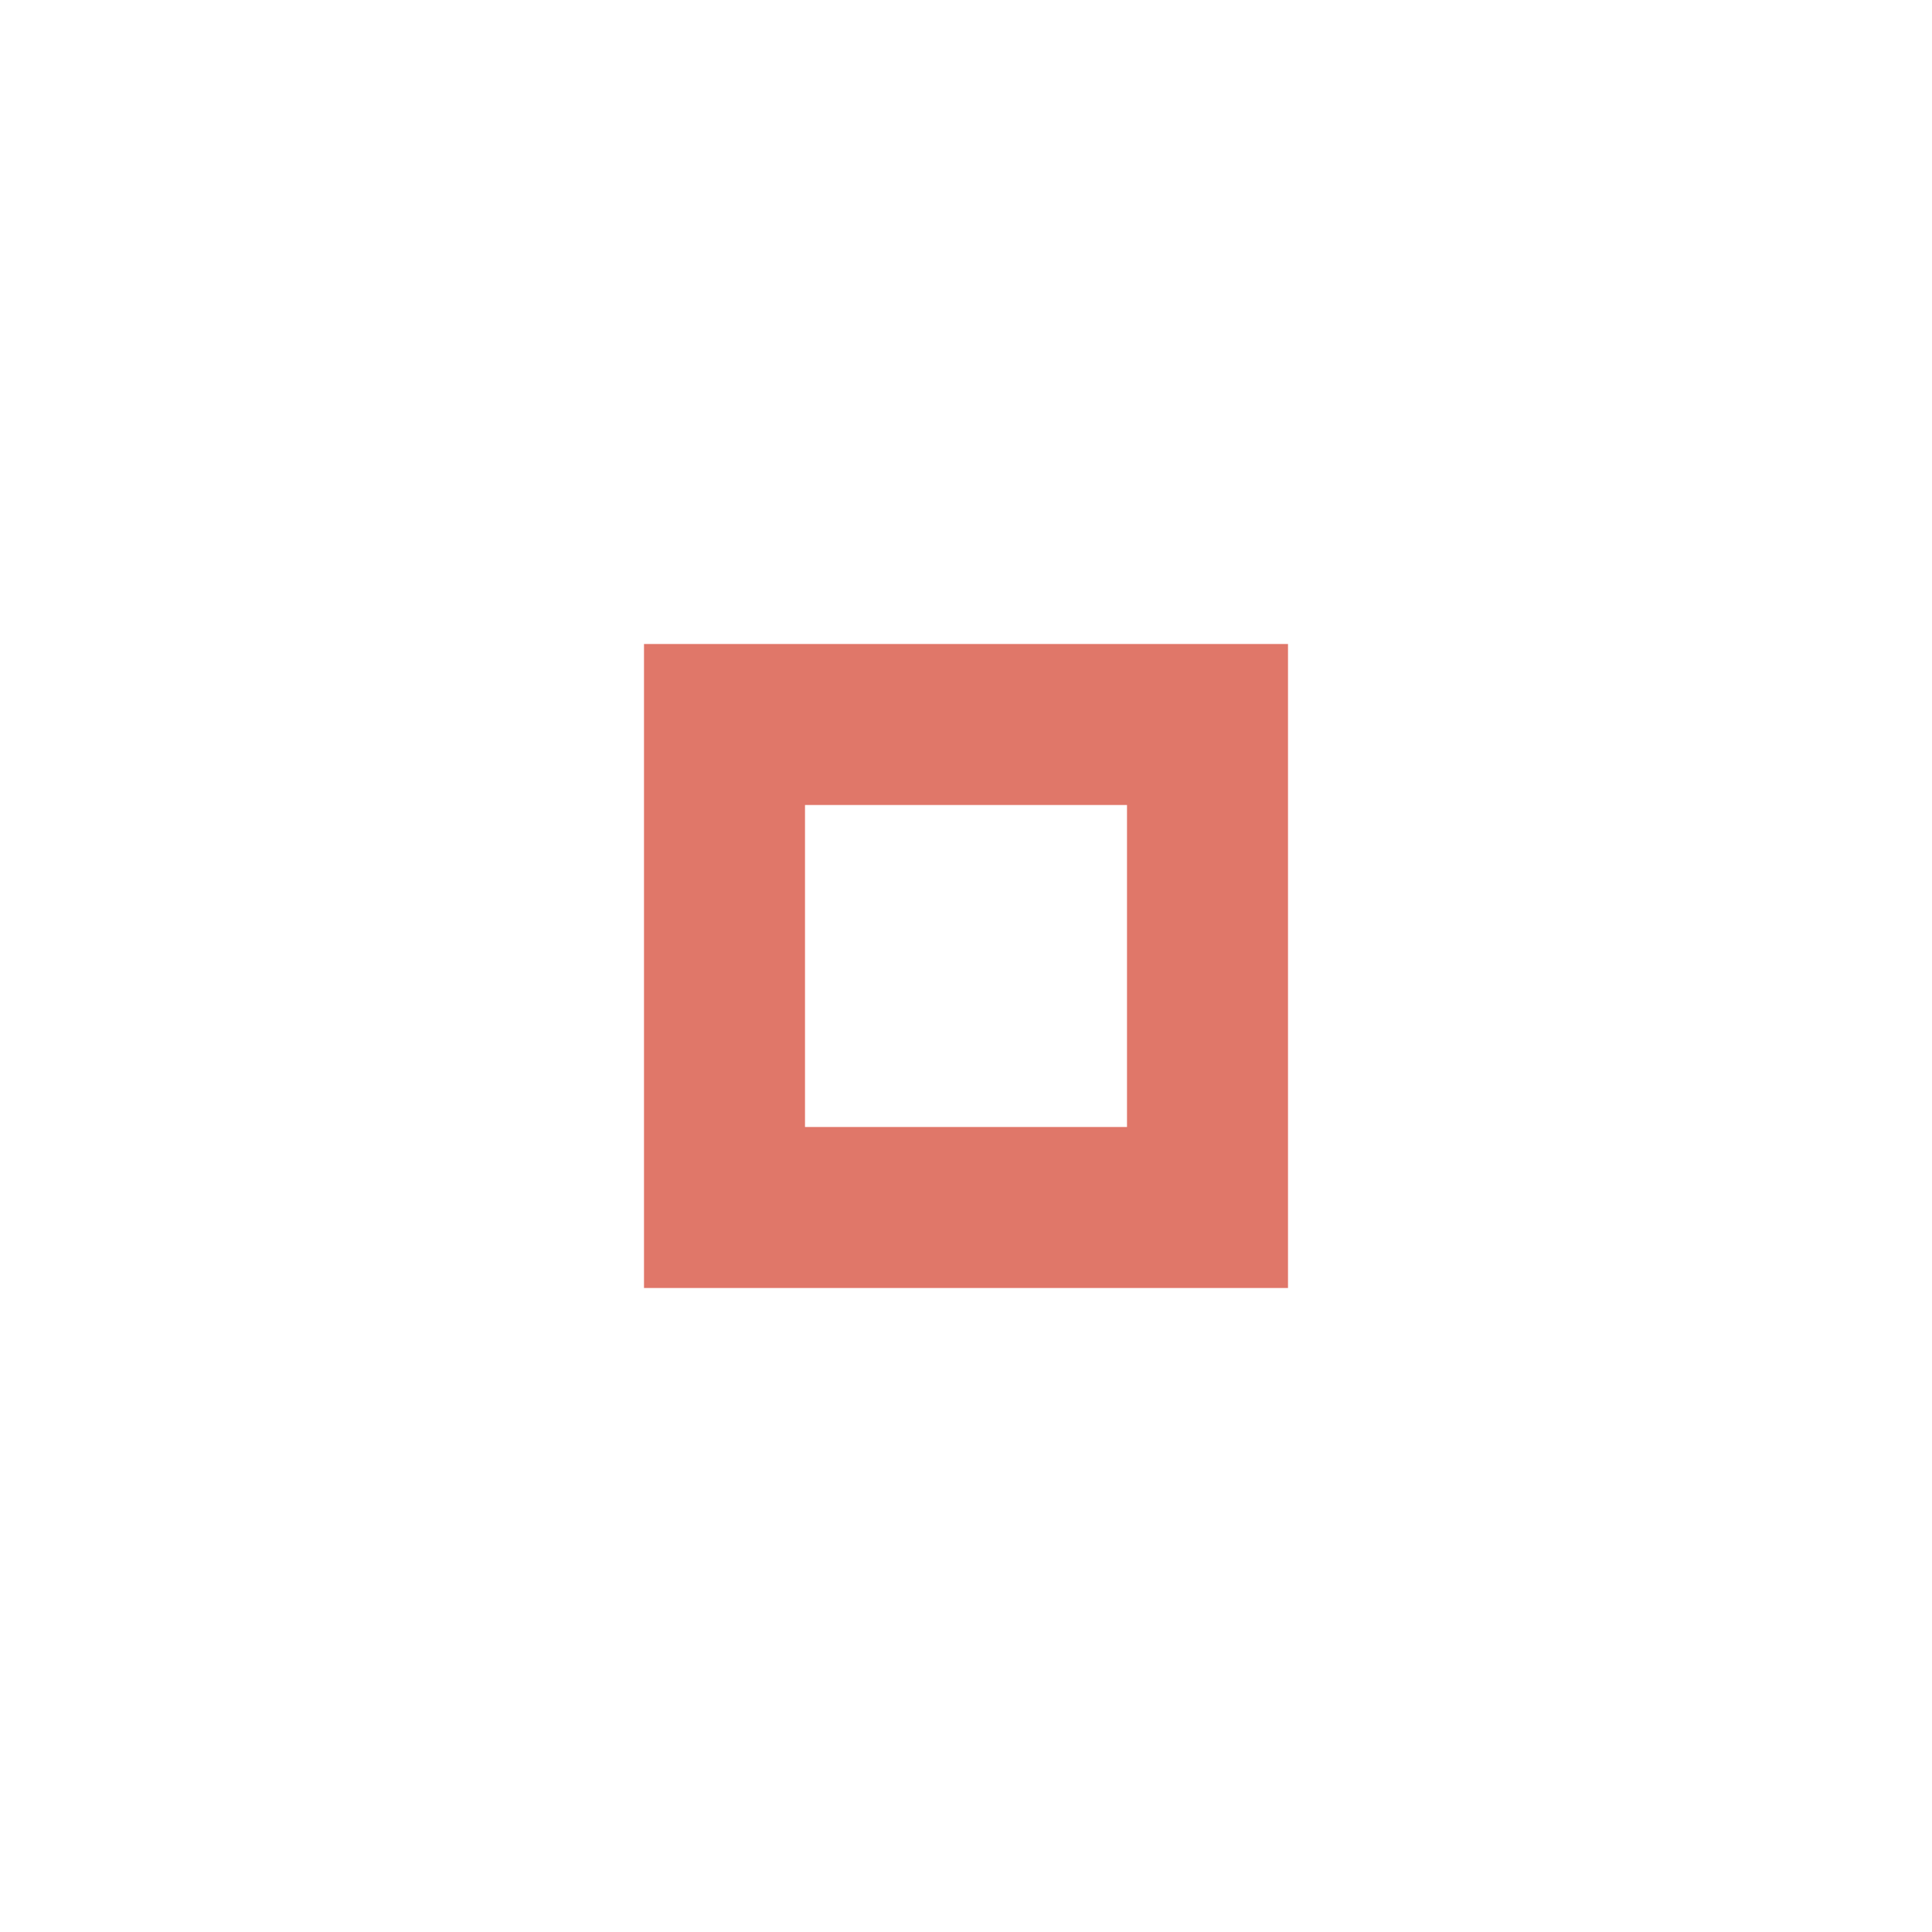
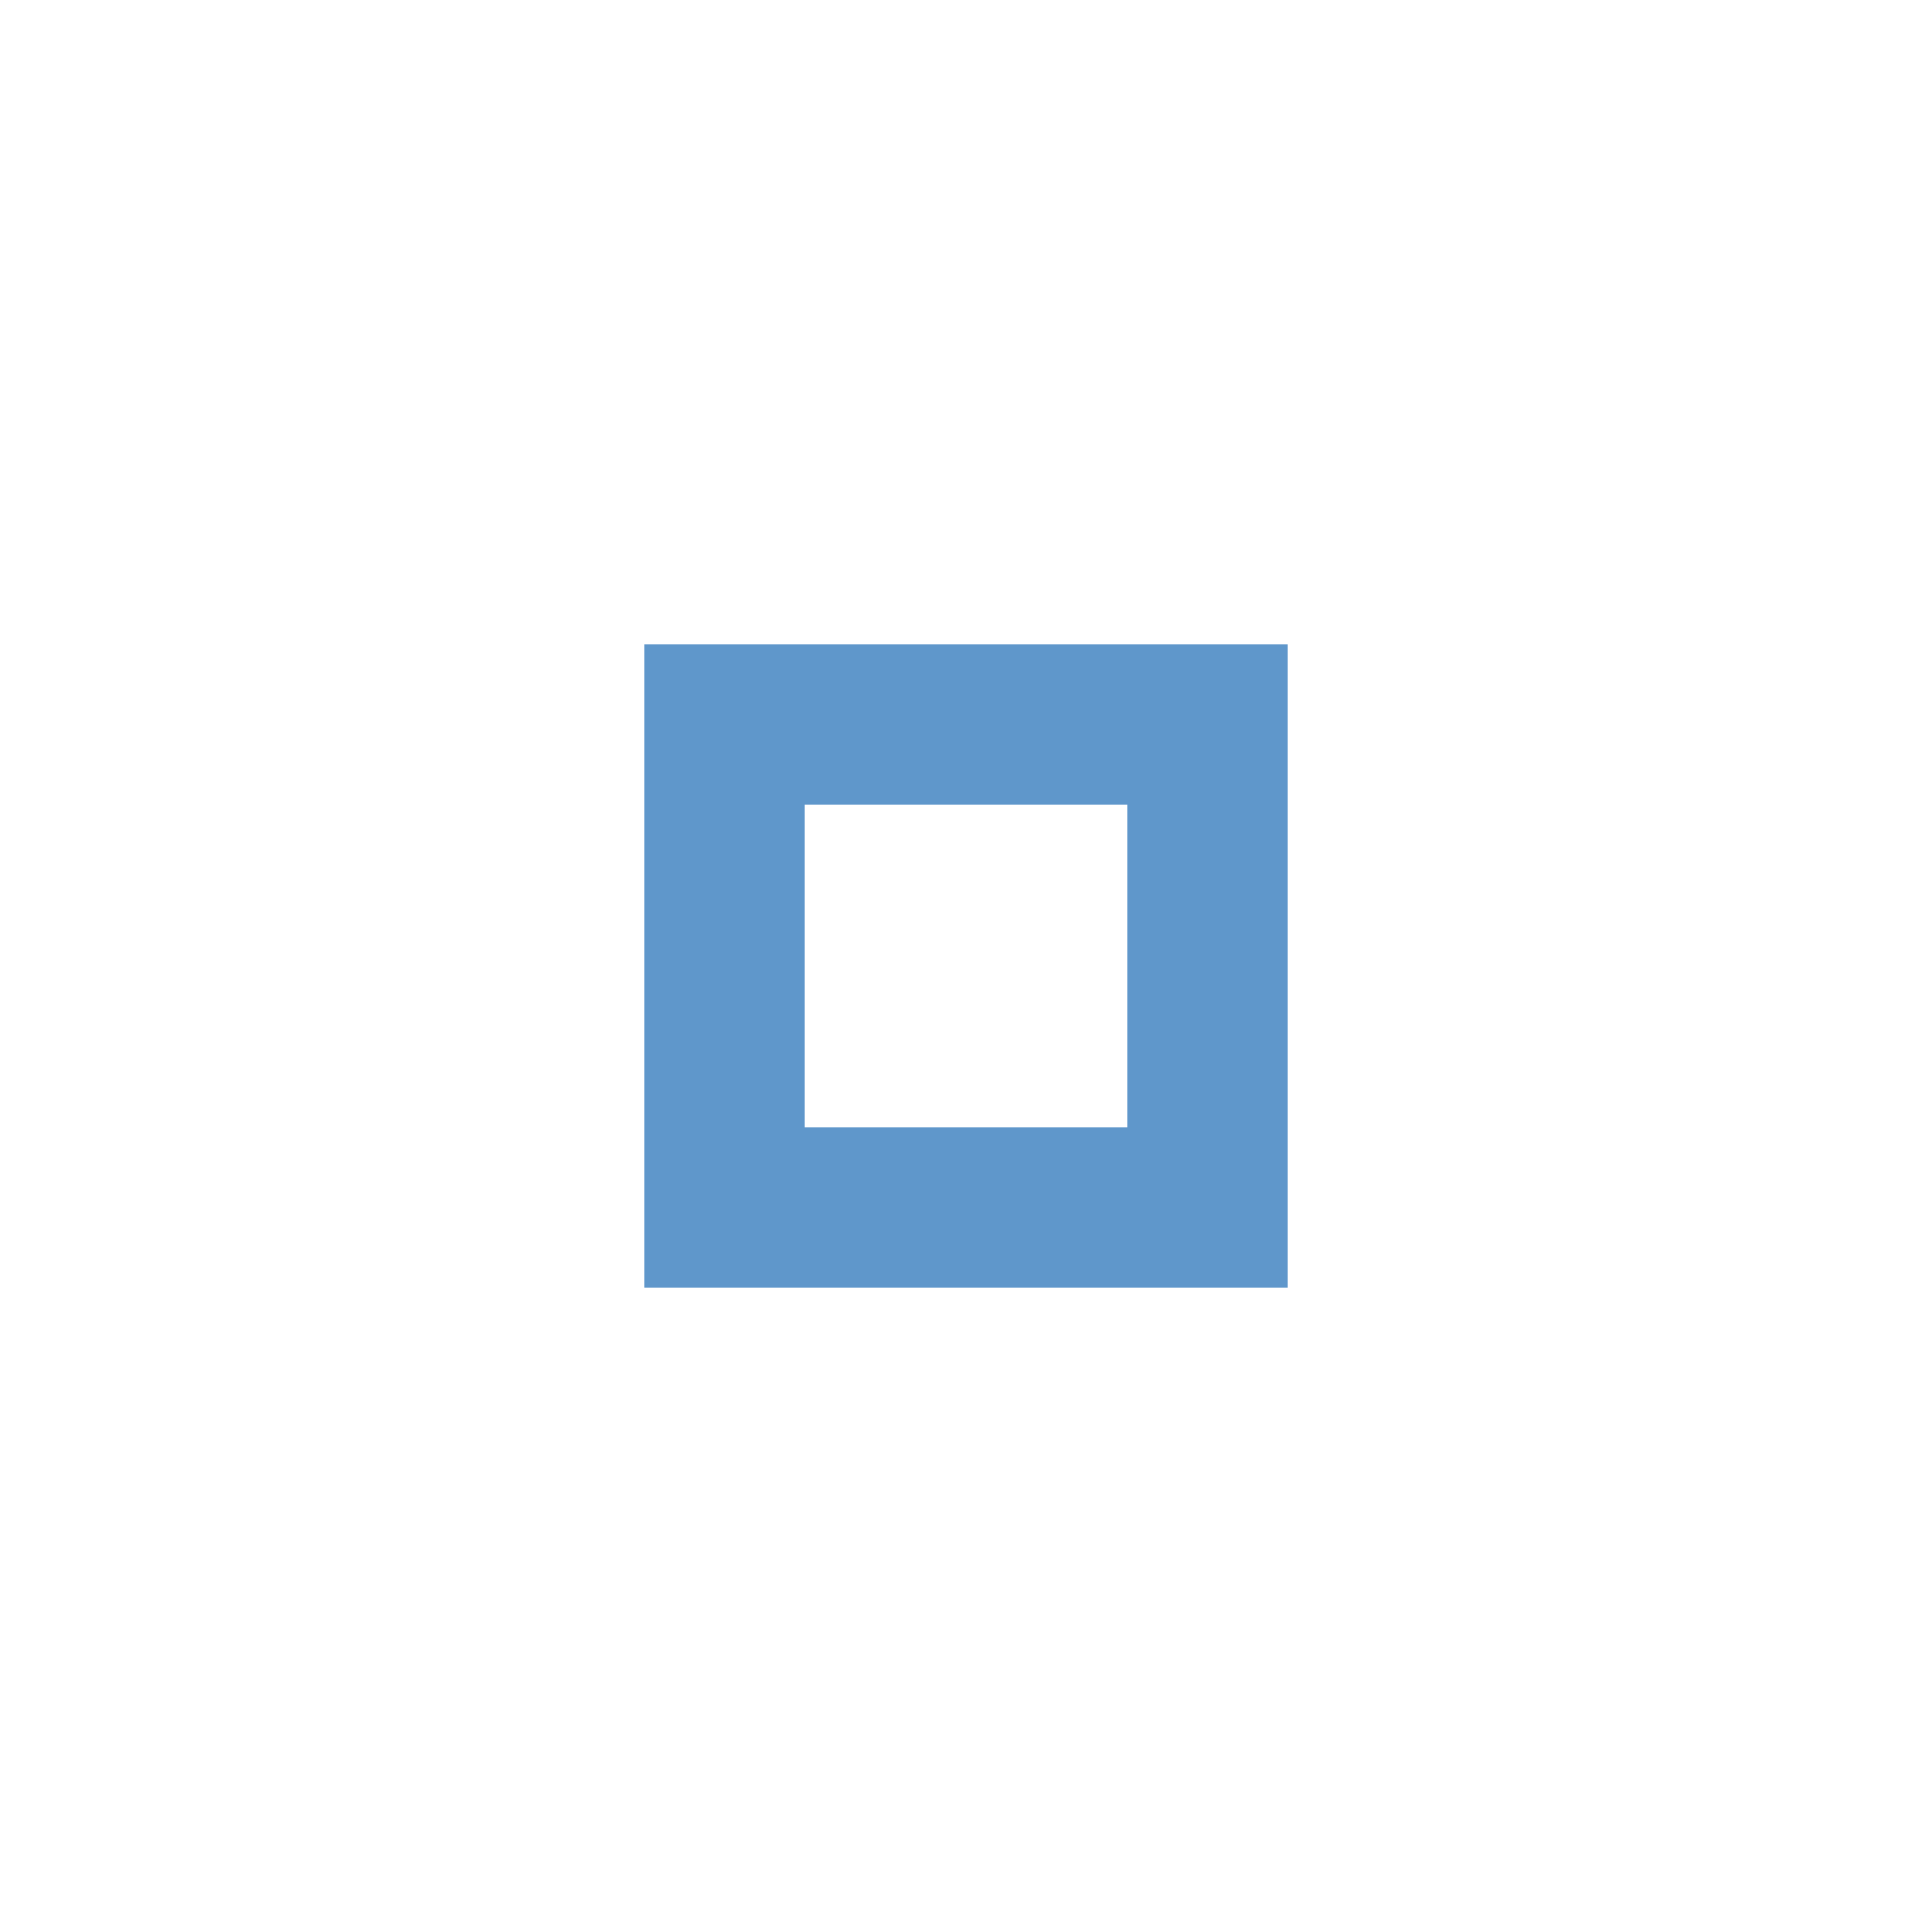
<svg xmlns="http://www.w3.org/2000/svg" version="1.1" x="0px" y="0px" width="24px" height="24px" viewBox="0 0 24 24" xml:space="preserve">
-   <path fill="#D64937" opacity="0.75" d="M14,14h-4v-4h4V14z M16,8H8v8h8V8z" />
+   <path fill="#2A74B9" opacity="0.75" d="M14,14h-4v-4h4V14z M16,8H8v8h8V8z" />
</svg>
